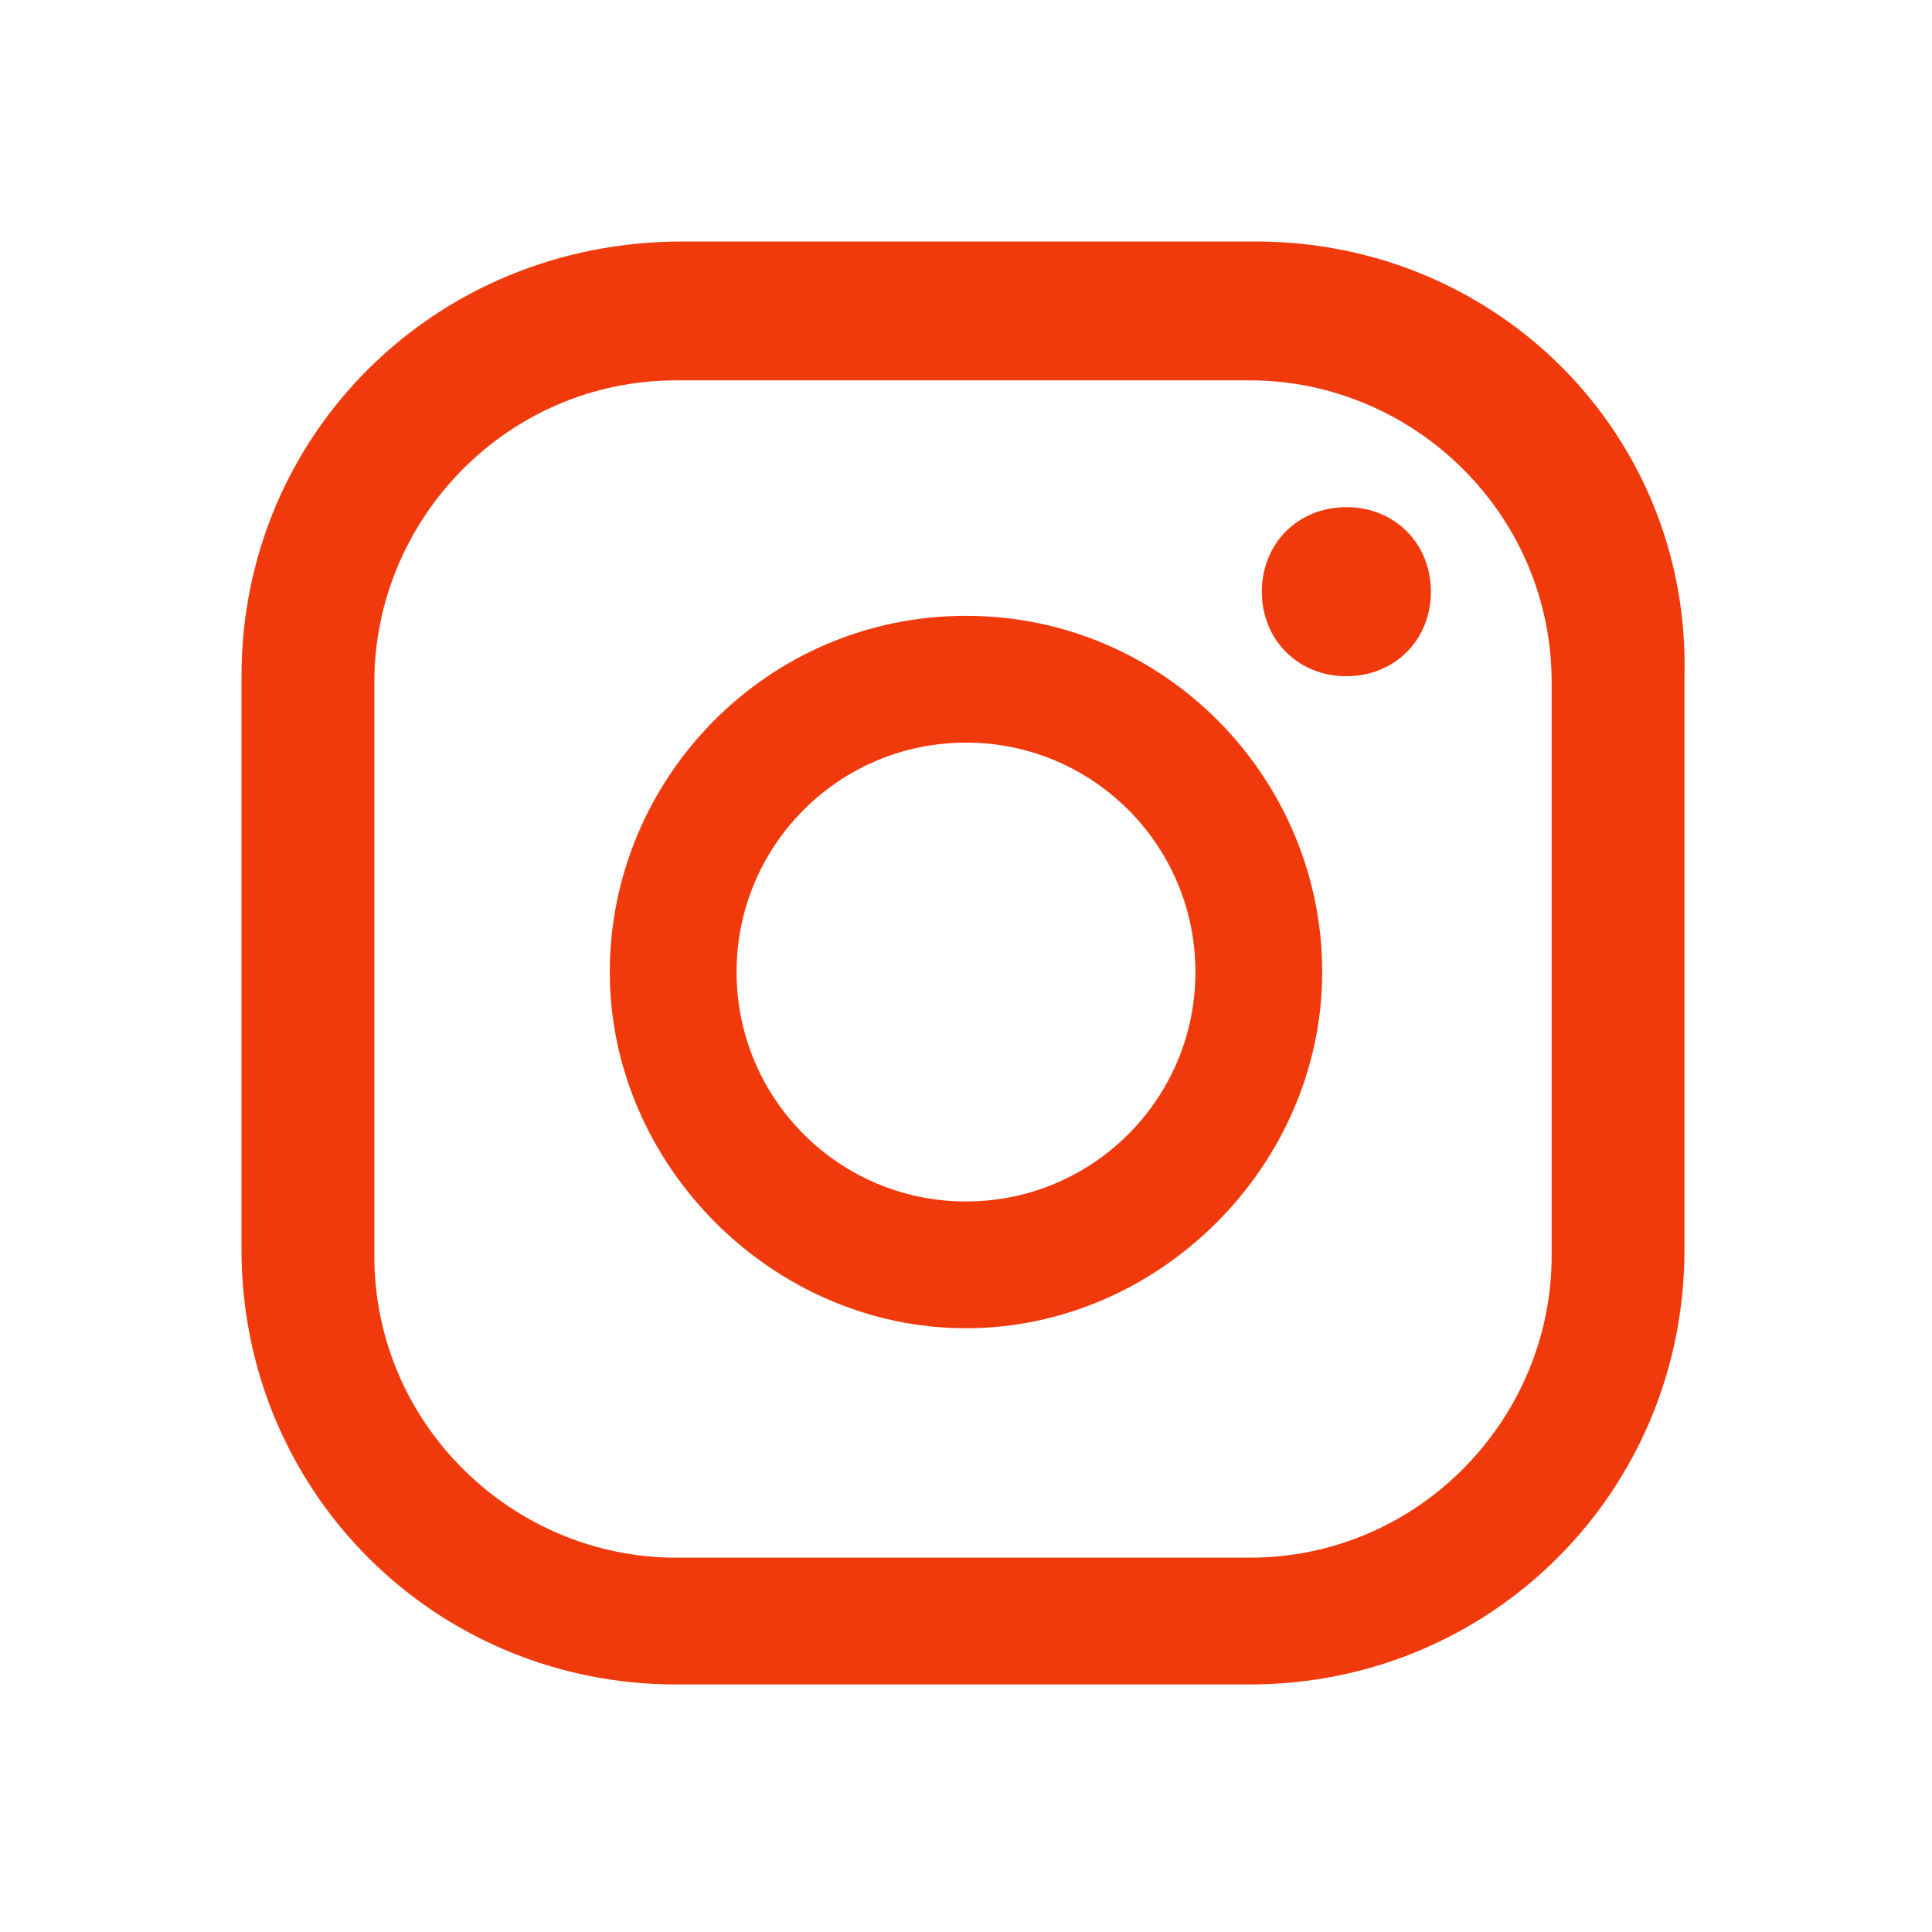
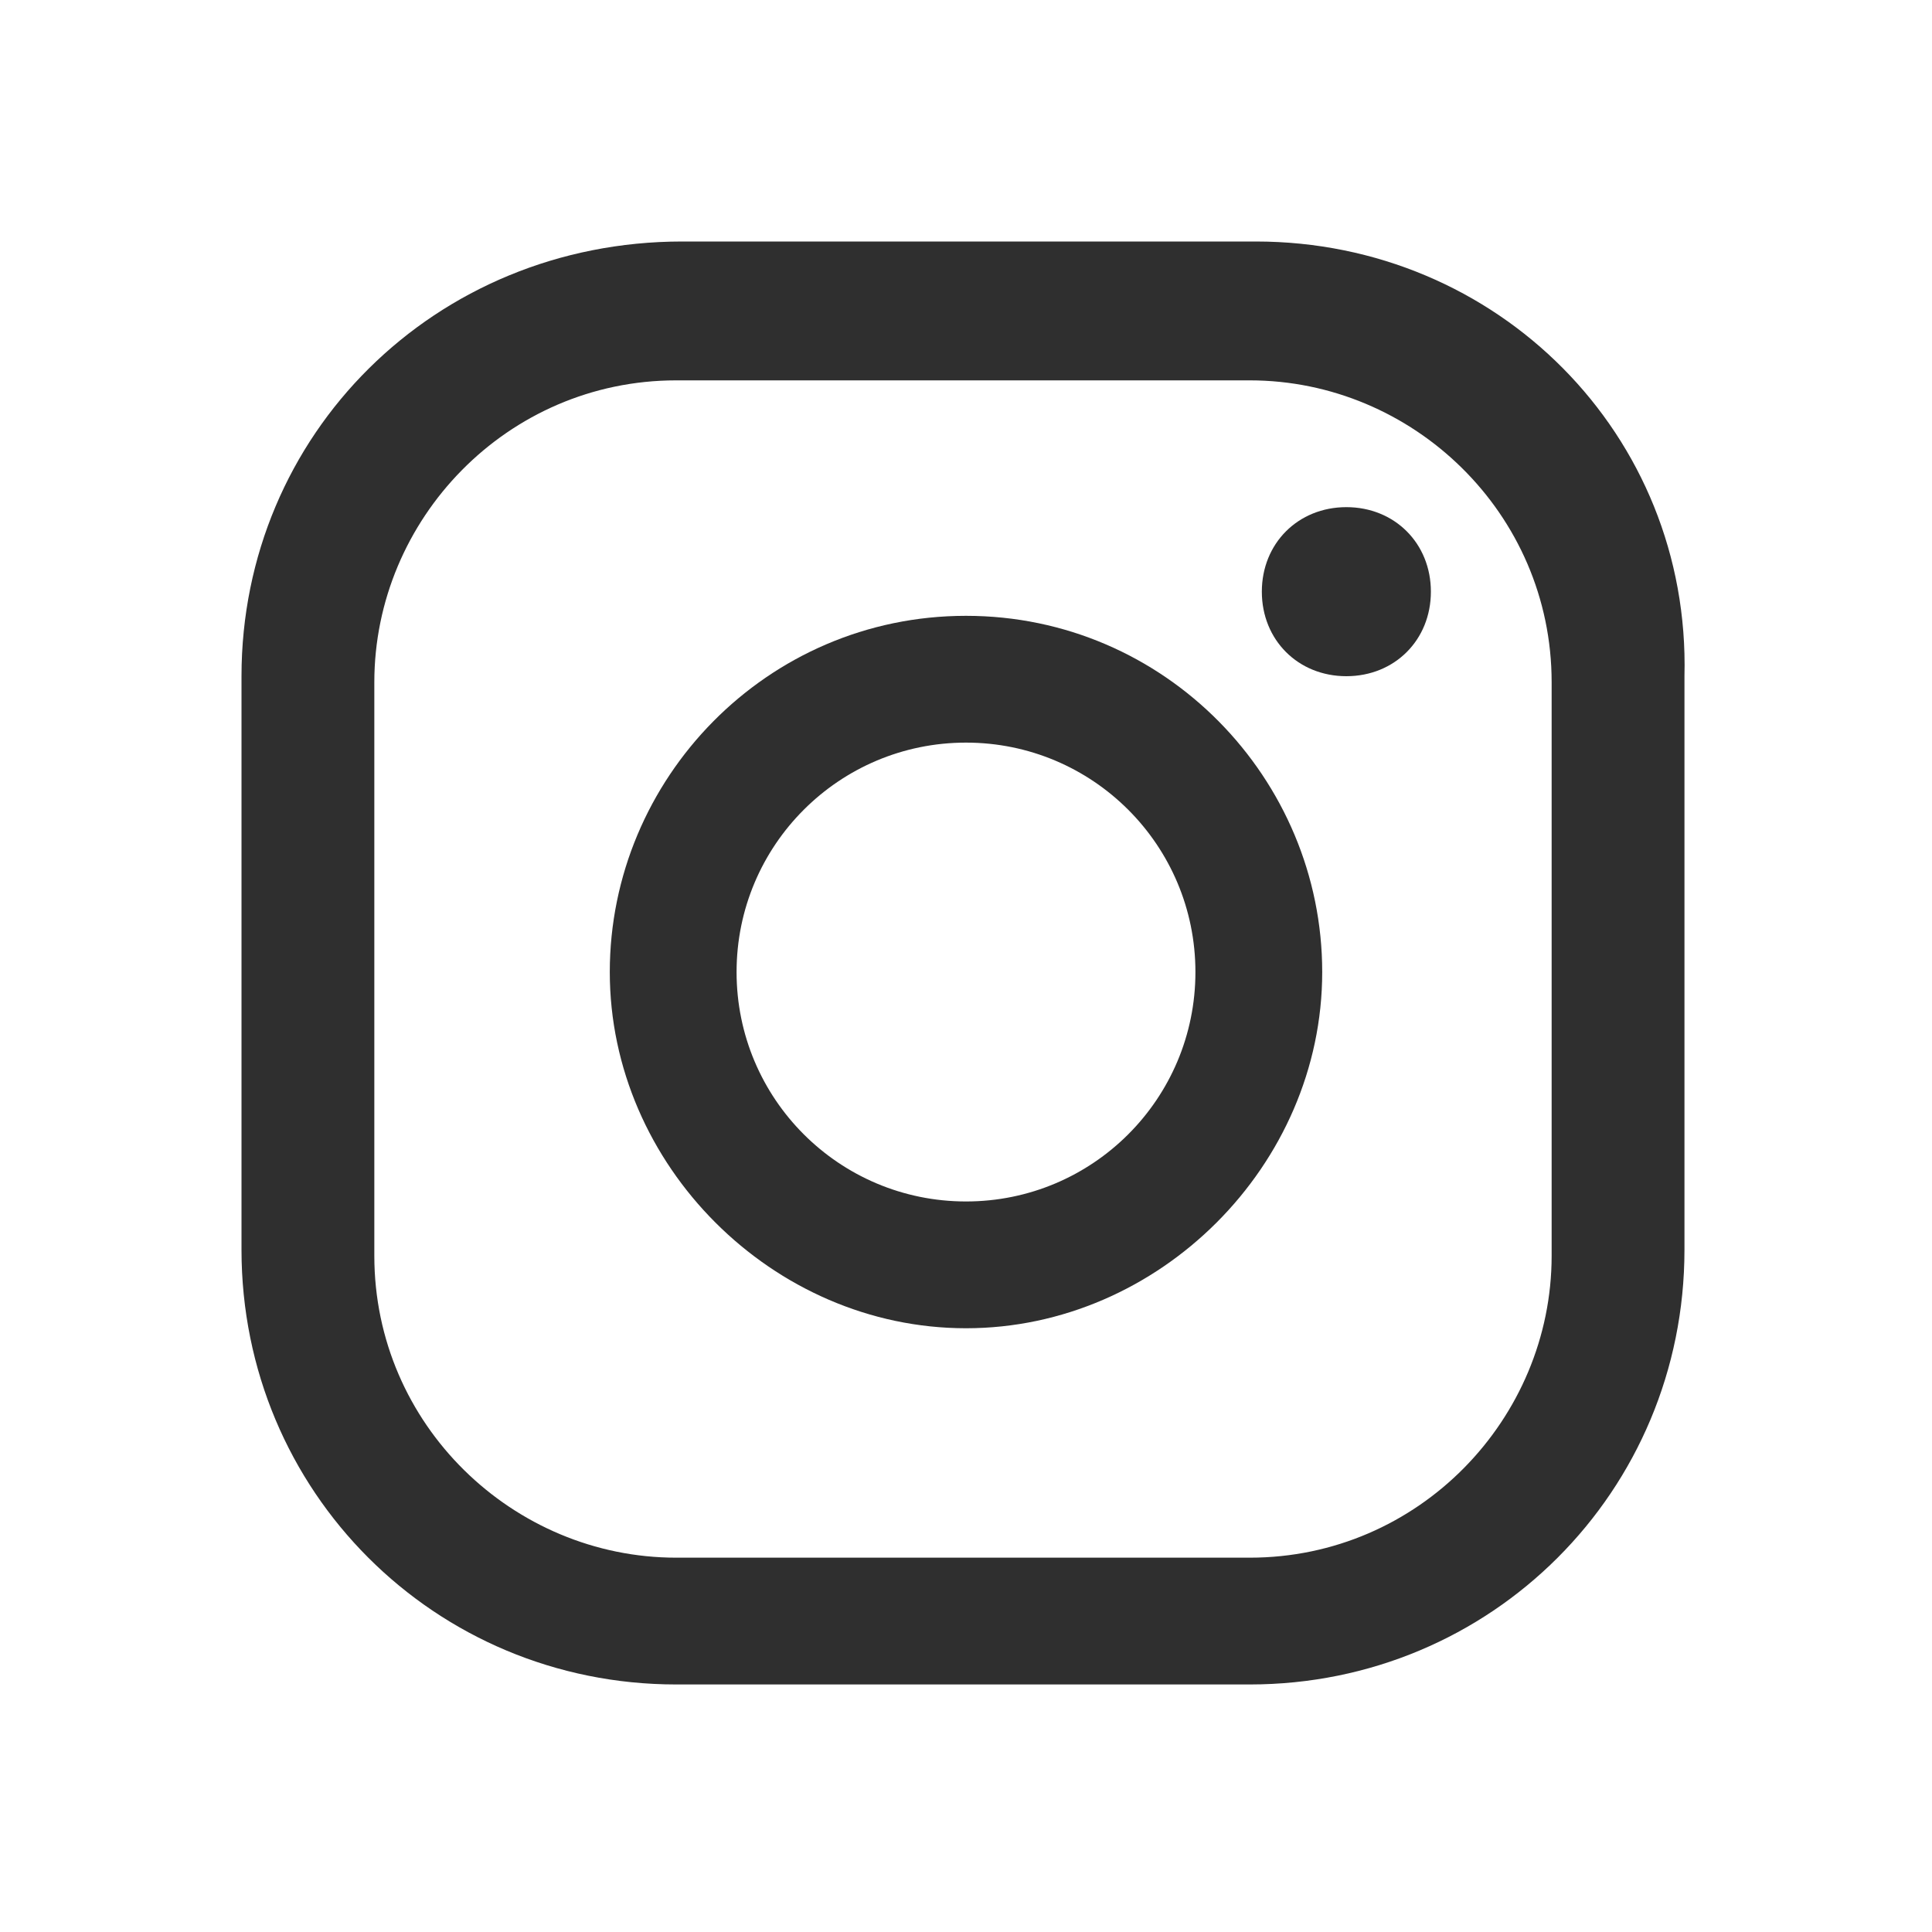
- <svg xmlns="http://www.w3.org/2000/svg" fill="#f13a0c" width="800px" height="800px" viewBox="0 0 32 32" id="Camada_1" version="1.1" xml:space="preserve">
+ <svg xmlns="http://www.w3.org/2000/svg" fill="#2f2f2f" width="800px" height="800px" viewBox="0 0 32 32" id="Camada_1" version="1.1" xml:space="preserve">
  <g>
    <path d="M22.3,8.4c-0.8,0-1.4,0.6-1.4,1.4c0,0.8,0.6,1.4,1.4,1.4c0.8,0,1.4-0.6,1.4-1.4C23.7,9,23.1,8.4,22.3,8.4z" />
    <path d="M16,10.2c-3.3,0-5.9,2.7-5.9,5.9s2.7,5.9,5.9,5.9s5.9-2.7,5.9-5.9S19.3,10.2,16,10.2z M16,19.9c-2.1,0-3.8-1.7-3.8-3.8   c0-2.1,1.7-3.8,3.8-3.8c2.1,0,3.8,1.7,3.8,3.8C19.8,18.2,18.1,19.9,16,19.9z" />
    <path d="M20.8,4h-9.5C7.2,4,4,7.2,4,11.2v9.5c0,4,3.2,7.2,7.2,7.2h9.5c4,0,7.2-3.2,7.2-7.2v-9.5C28,7.2,24.8,4,20.8,4z M25.7,20.8   c0,2.7-2.2,5-5,5h-9.5c-2.7,0-5-2.2-5-5v-9.5c0-2.7,2.2-5,5-5h9.5c2.7,0,5,2.2,5,5V20.8z" />
  </g>
</svg>
